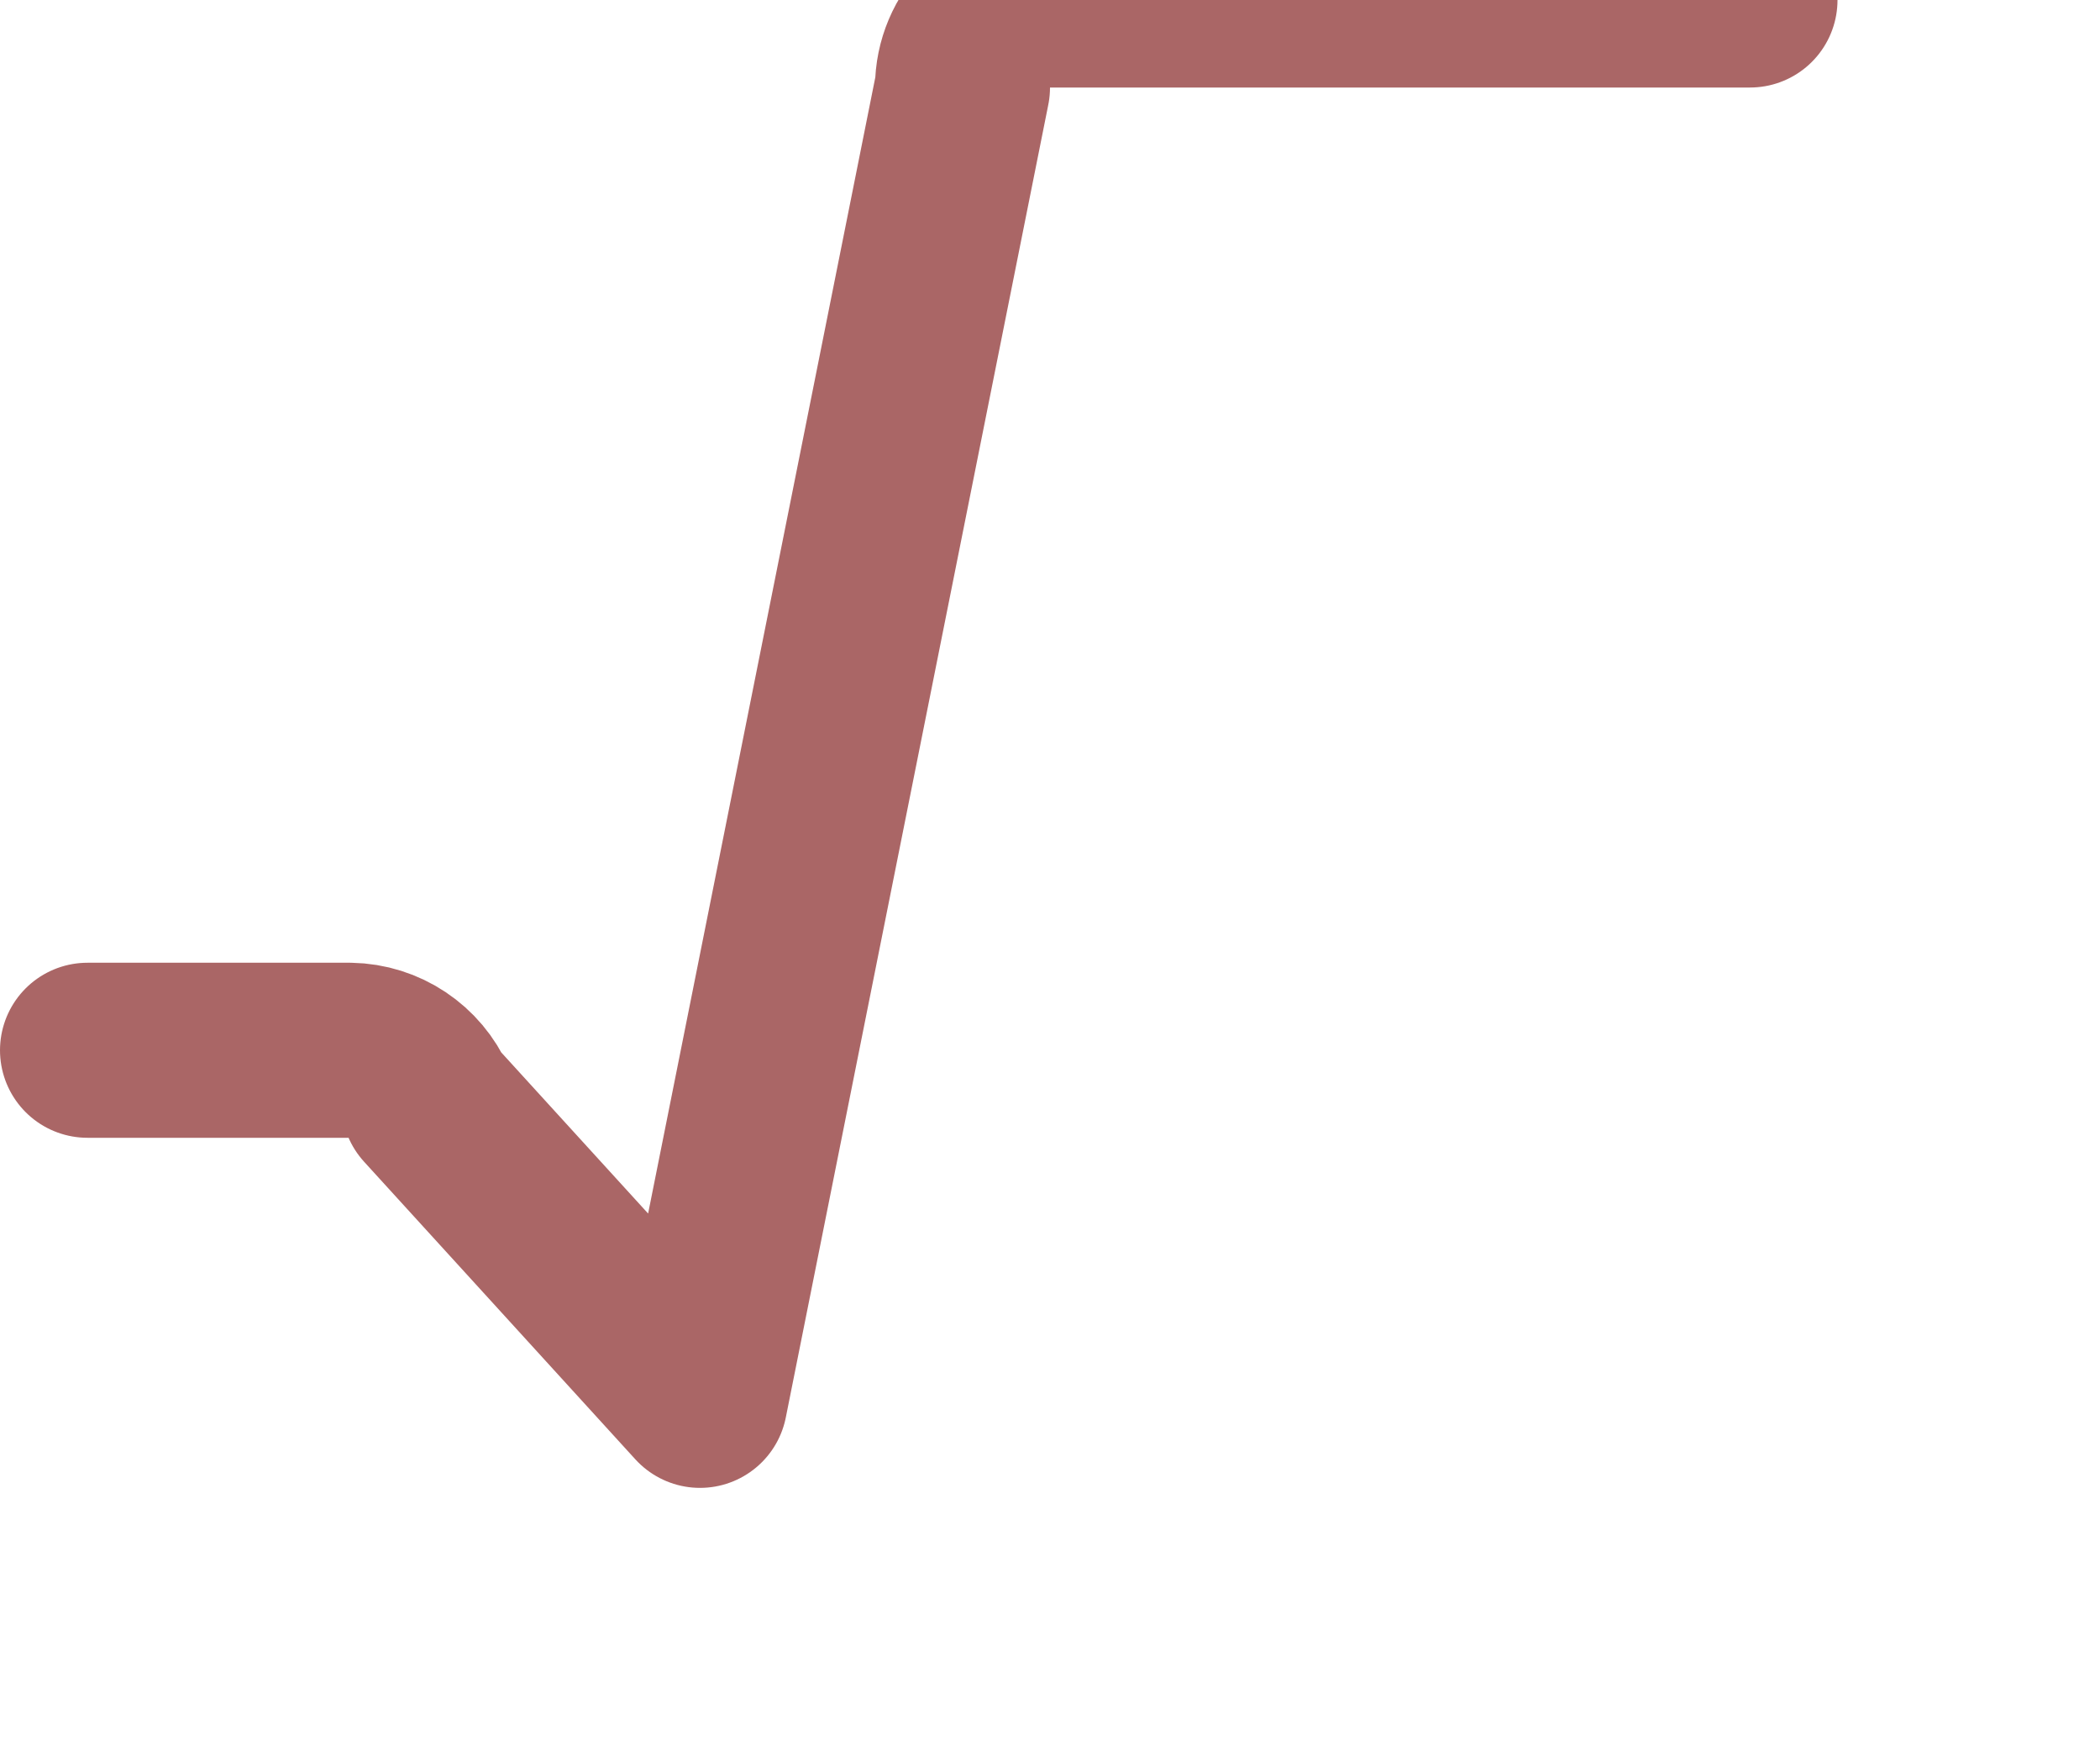
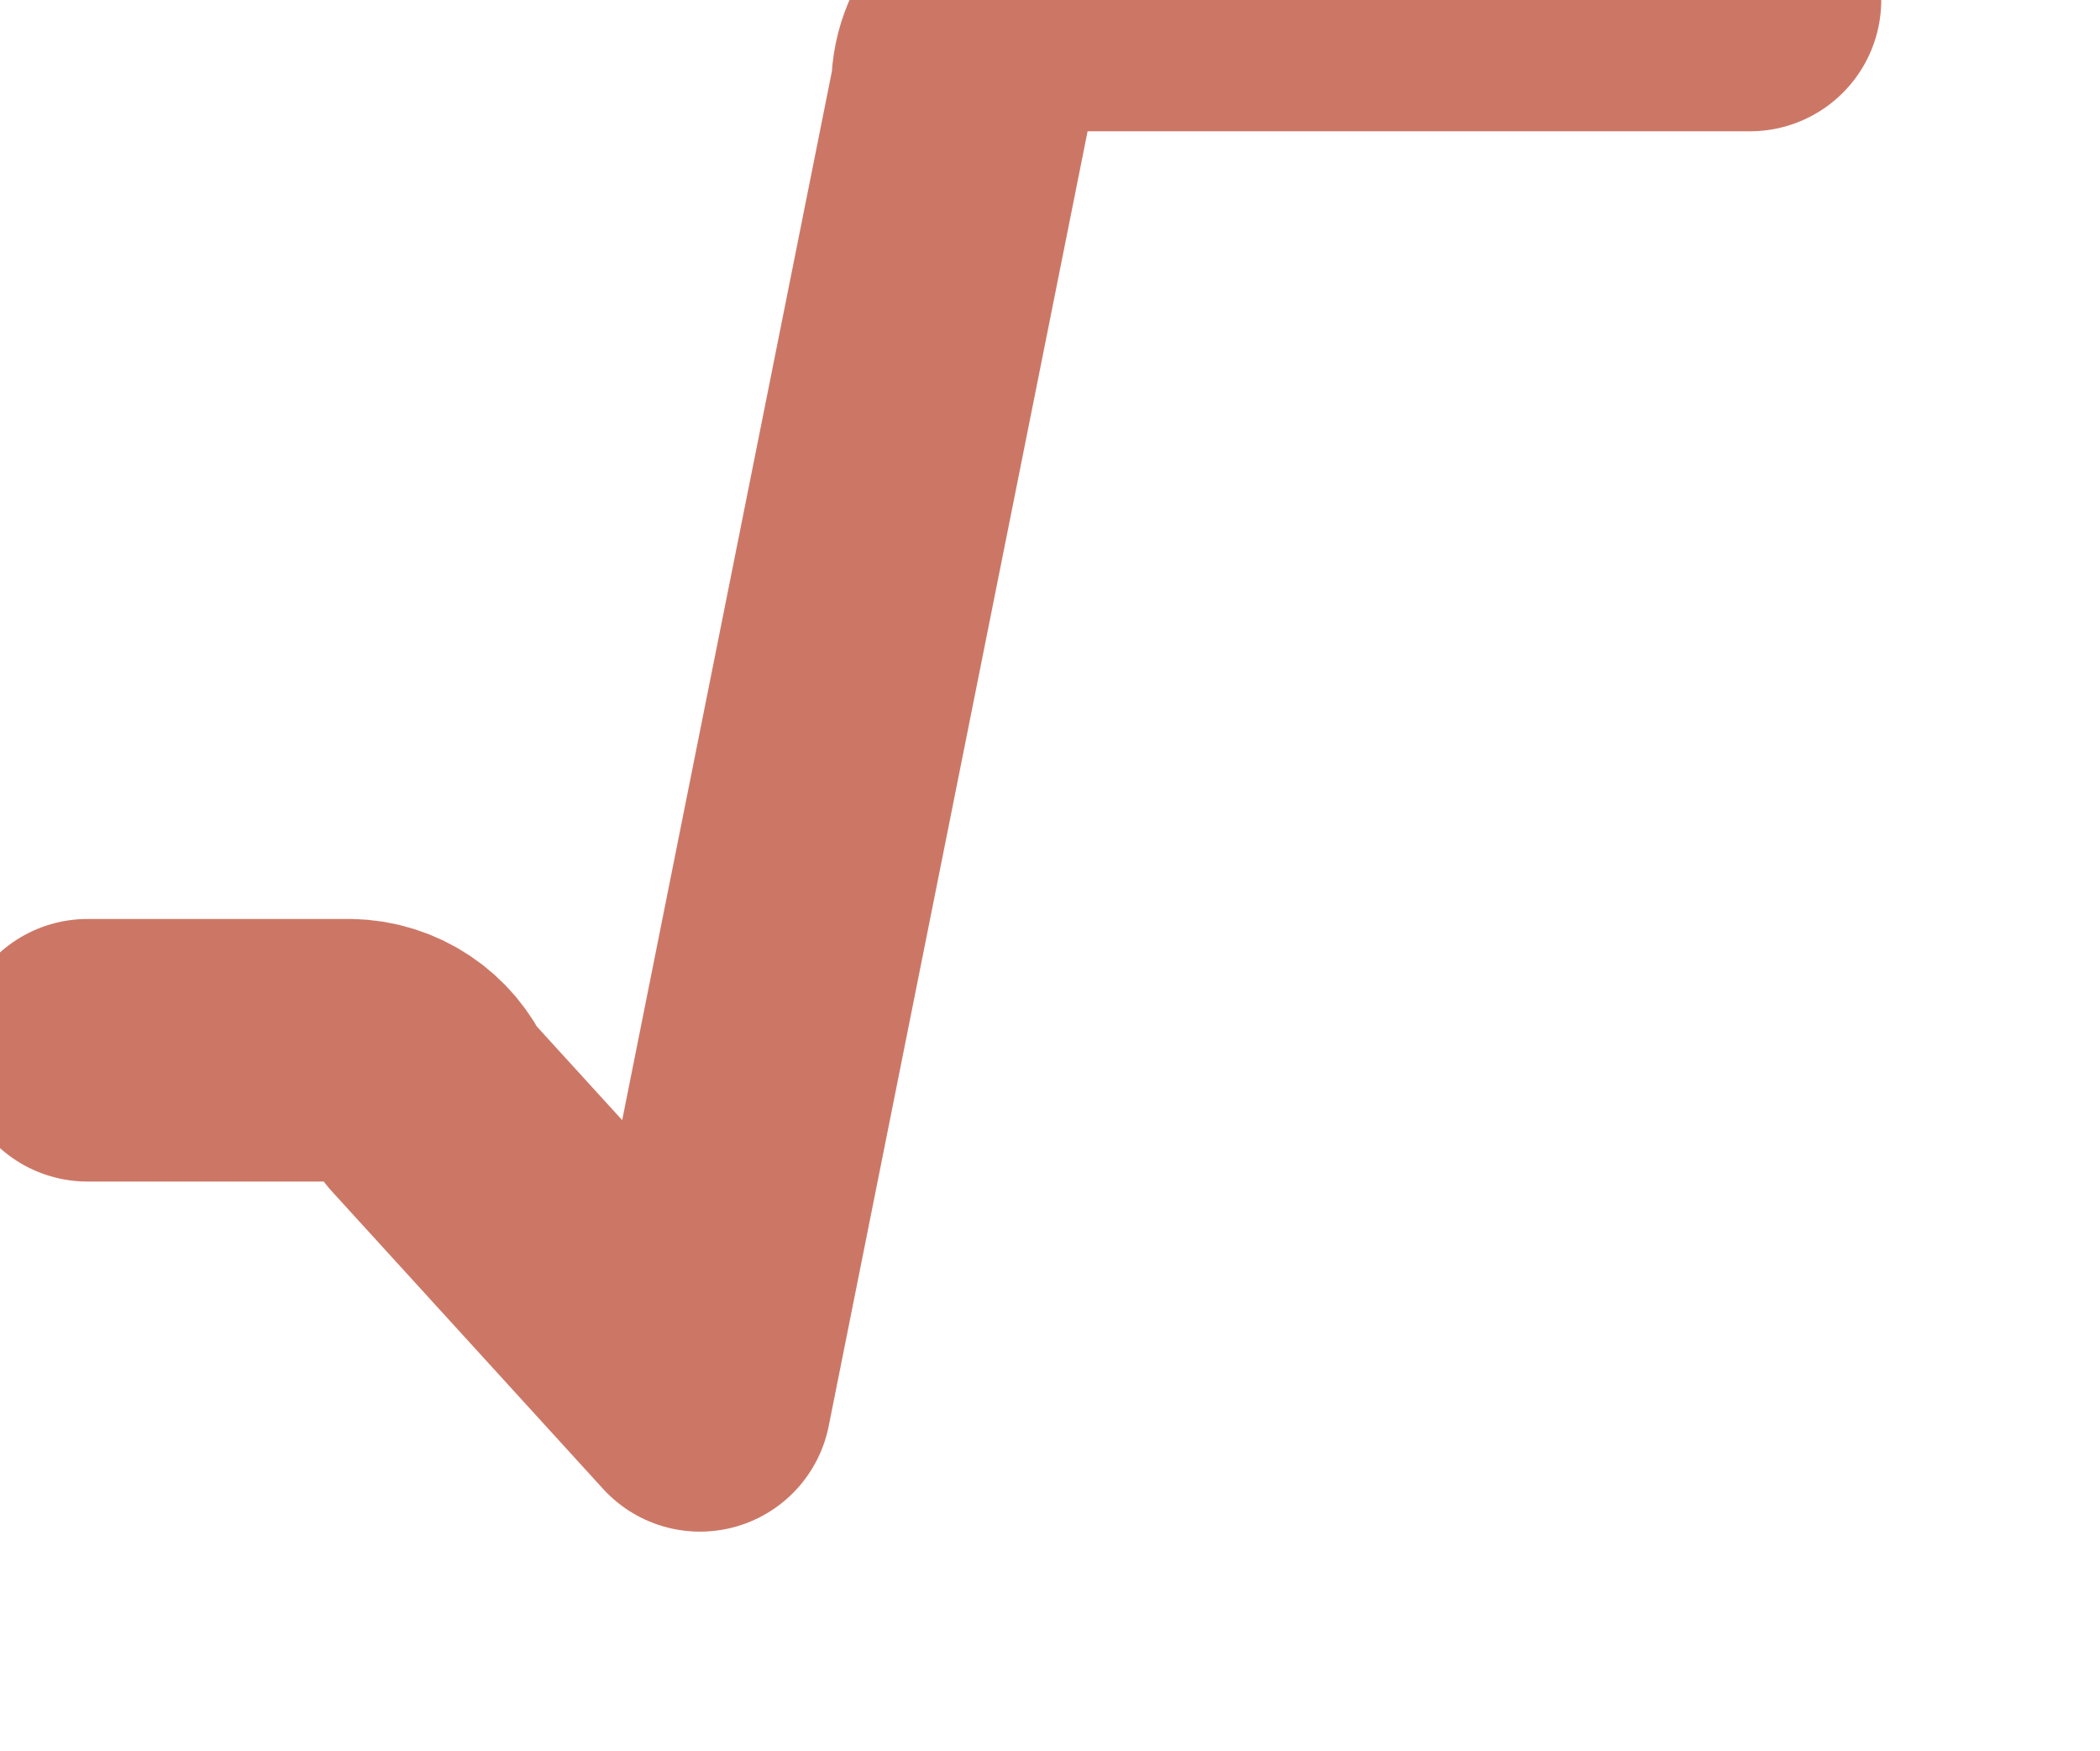
<svg xmlns="http://www.w3.org/2000/svg" viewBox="0 0 24 20">
-   <path d="M1,12H4a1,1,0,0,1,.9.6L8,16,11,1a1,1,0,0,1,1-1H20" style="fill:none;stroke:#a66;stroke-linecap:round;stroke-linejoin:round;stroke-width:2" />
+   <path d="M1,12H4a1,1,0,0,1,.9.6L8,16,11,1a1,1,0,0,1,1-1H20" style="fill:none;stroke:#c76;stroke-linecap:round;stroke-linejoin:round;stroke-width:3" />
</svg>
